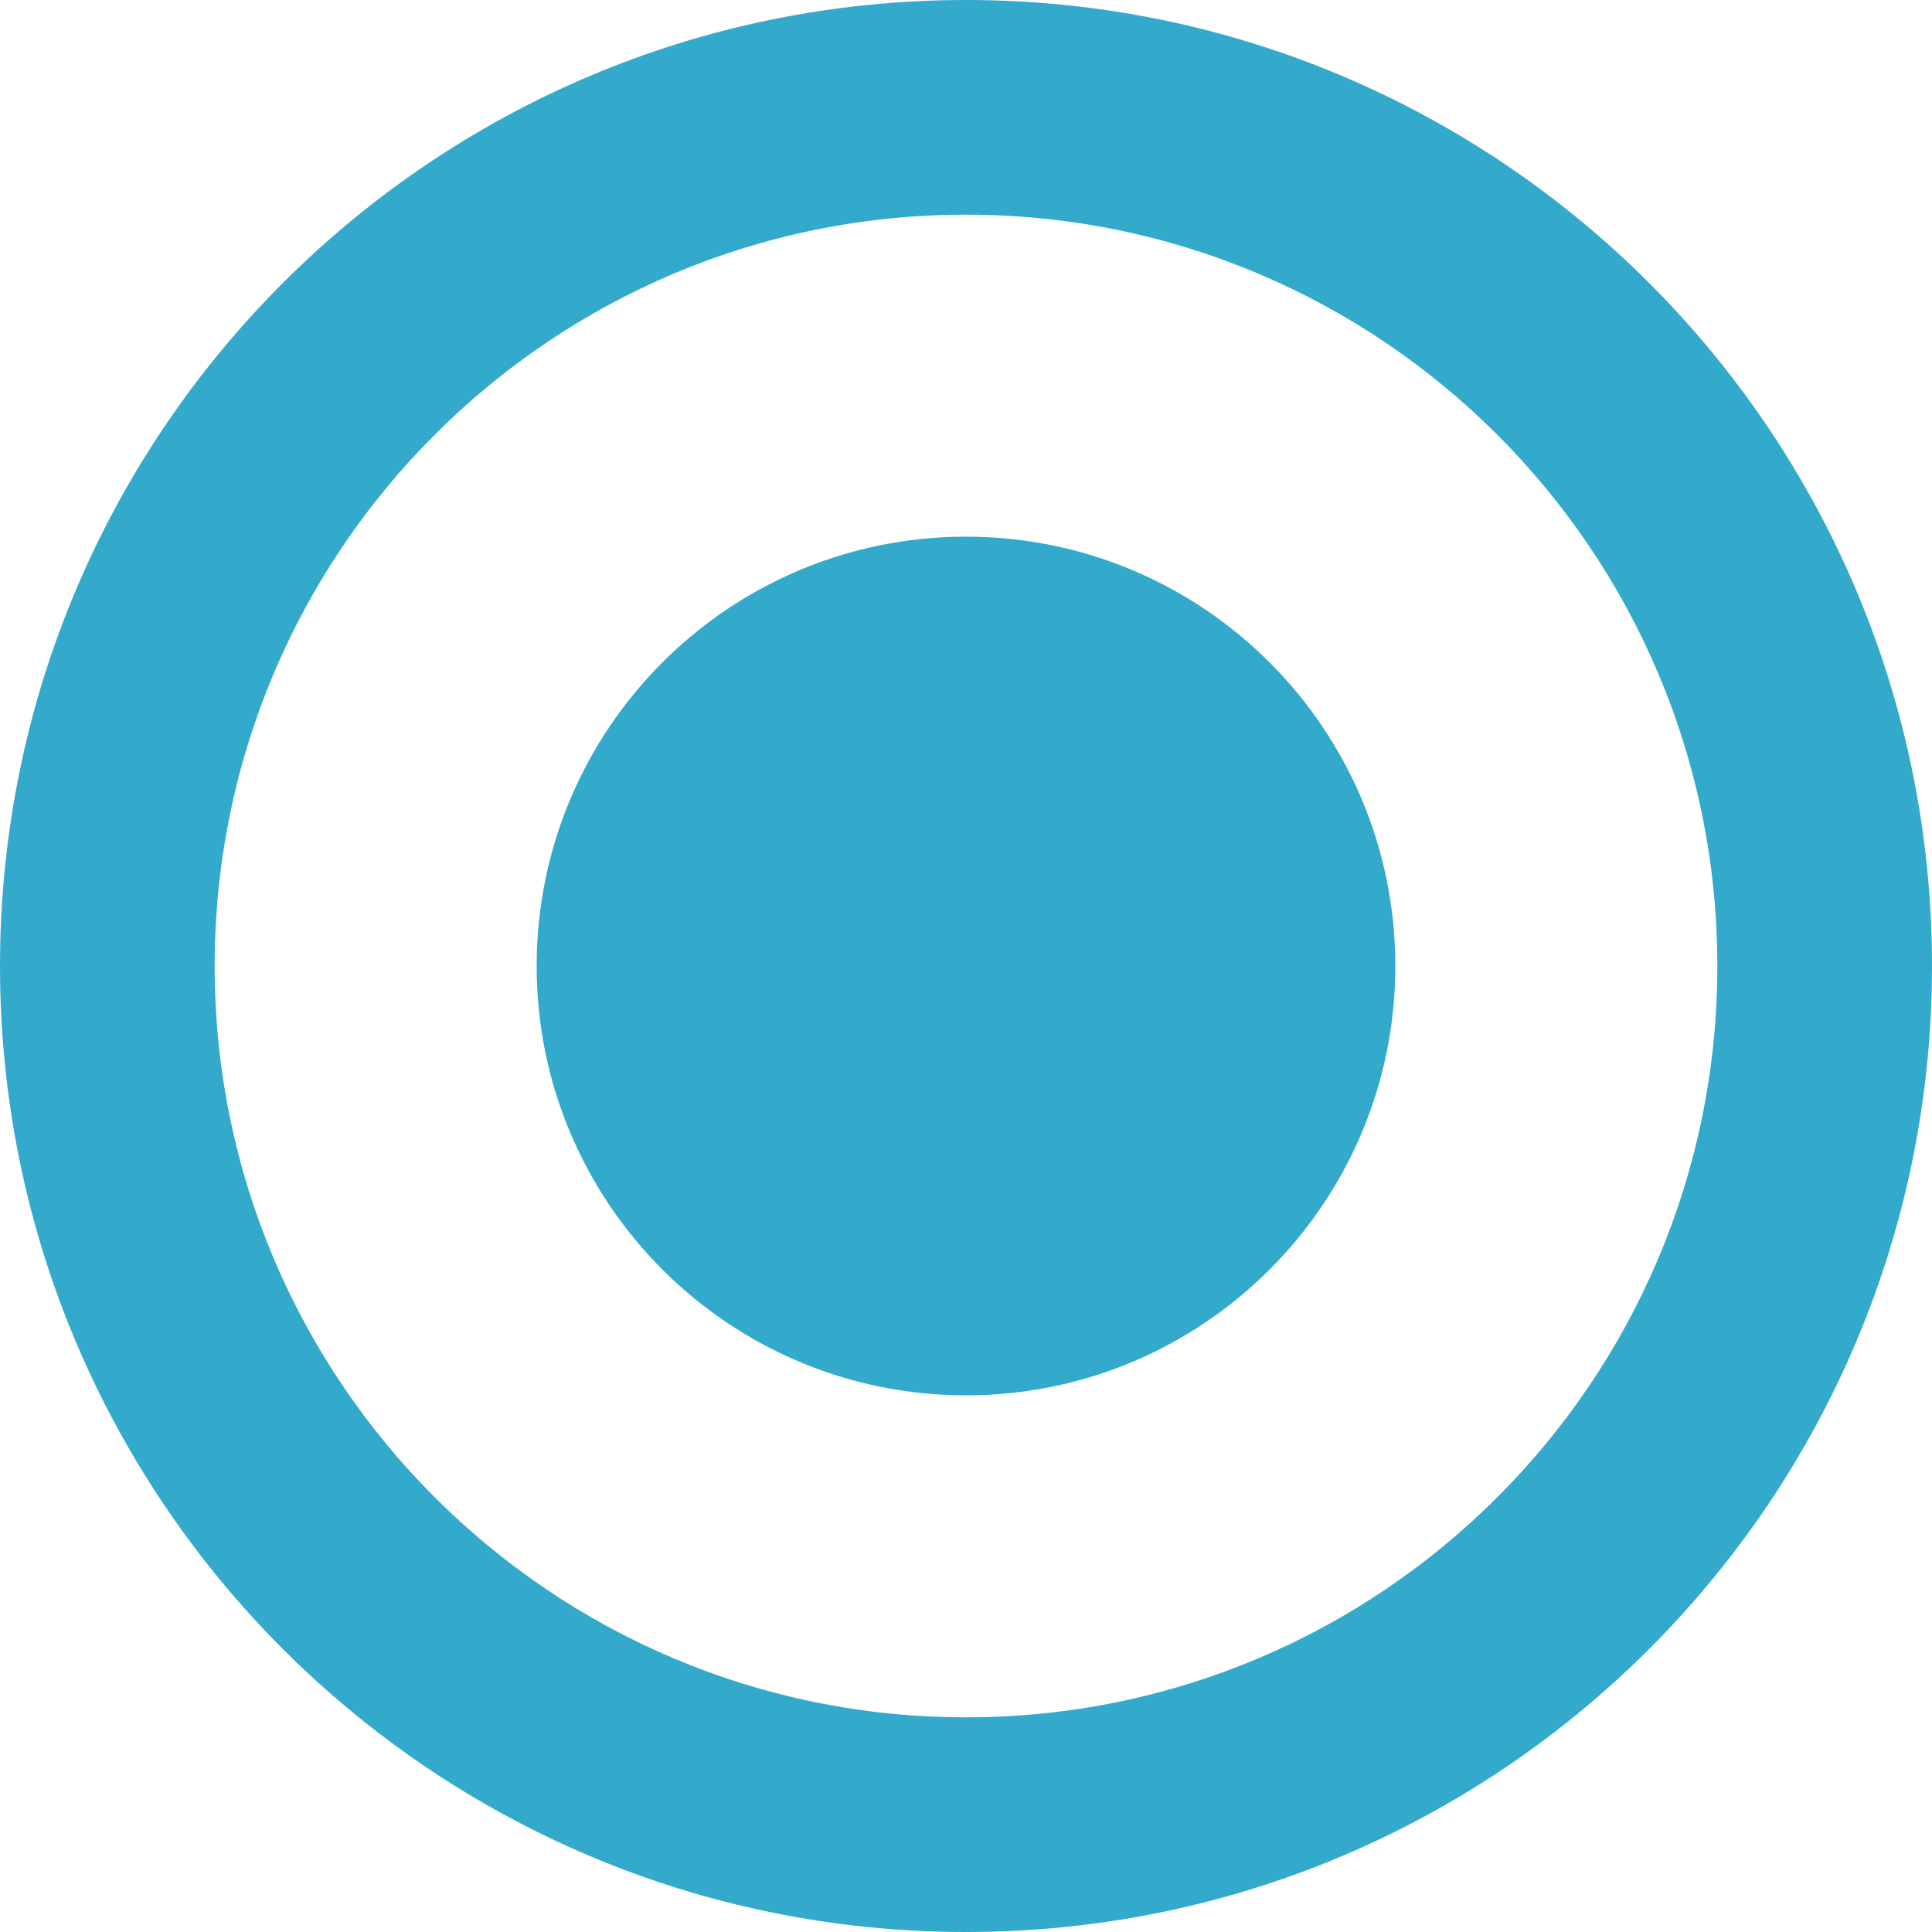
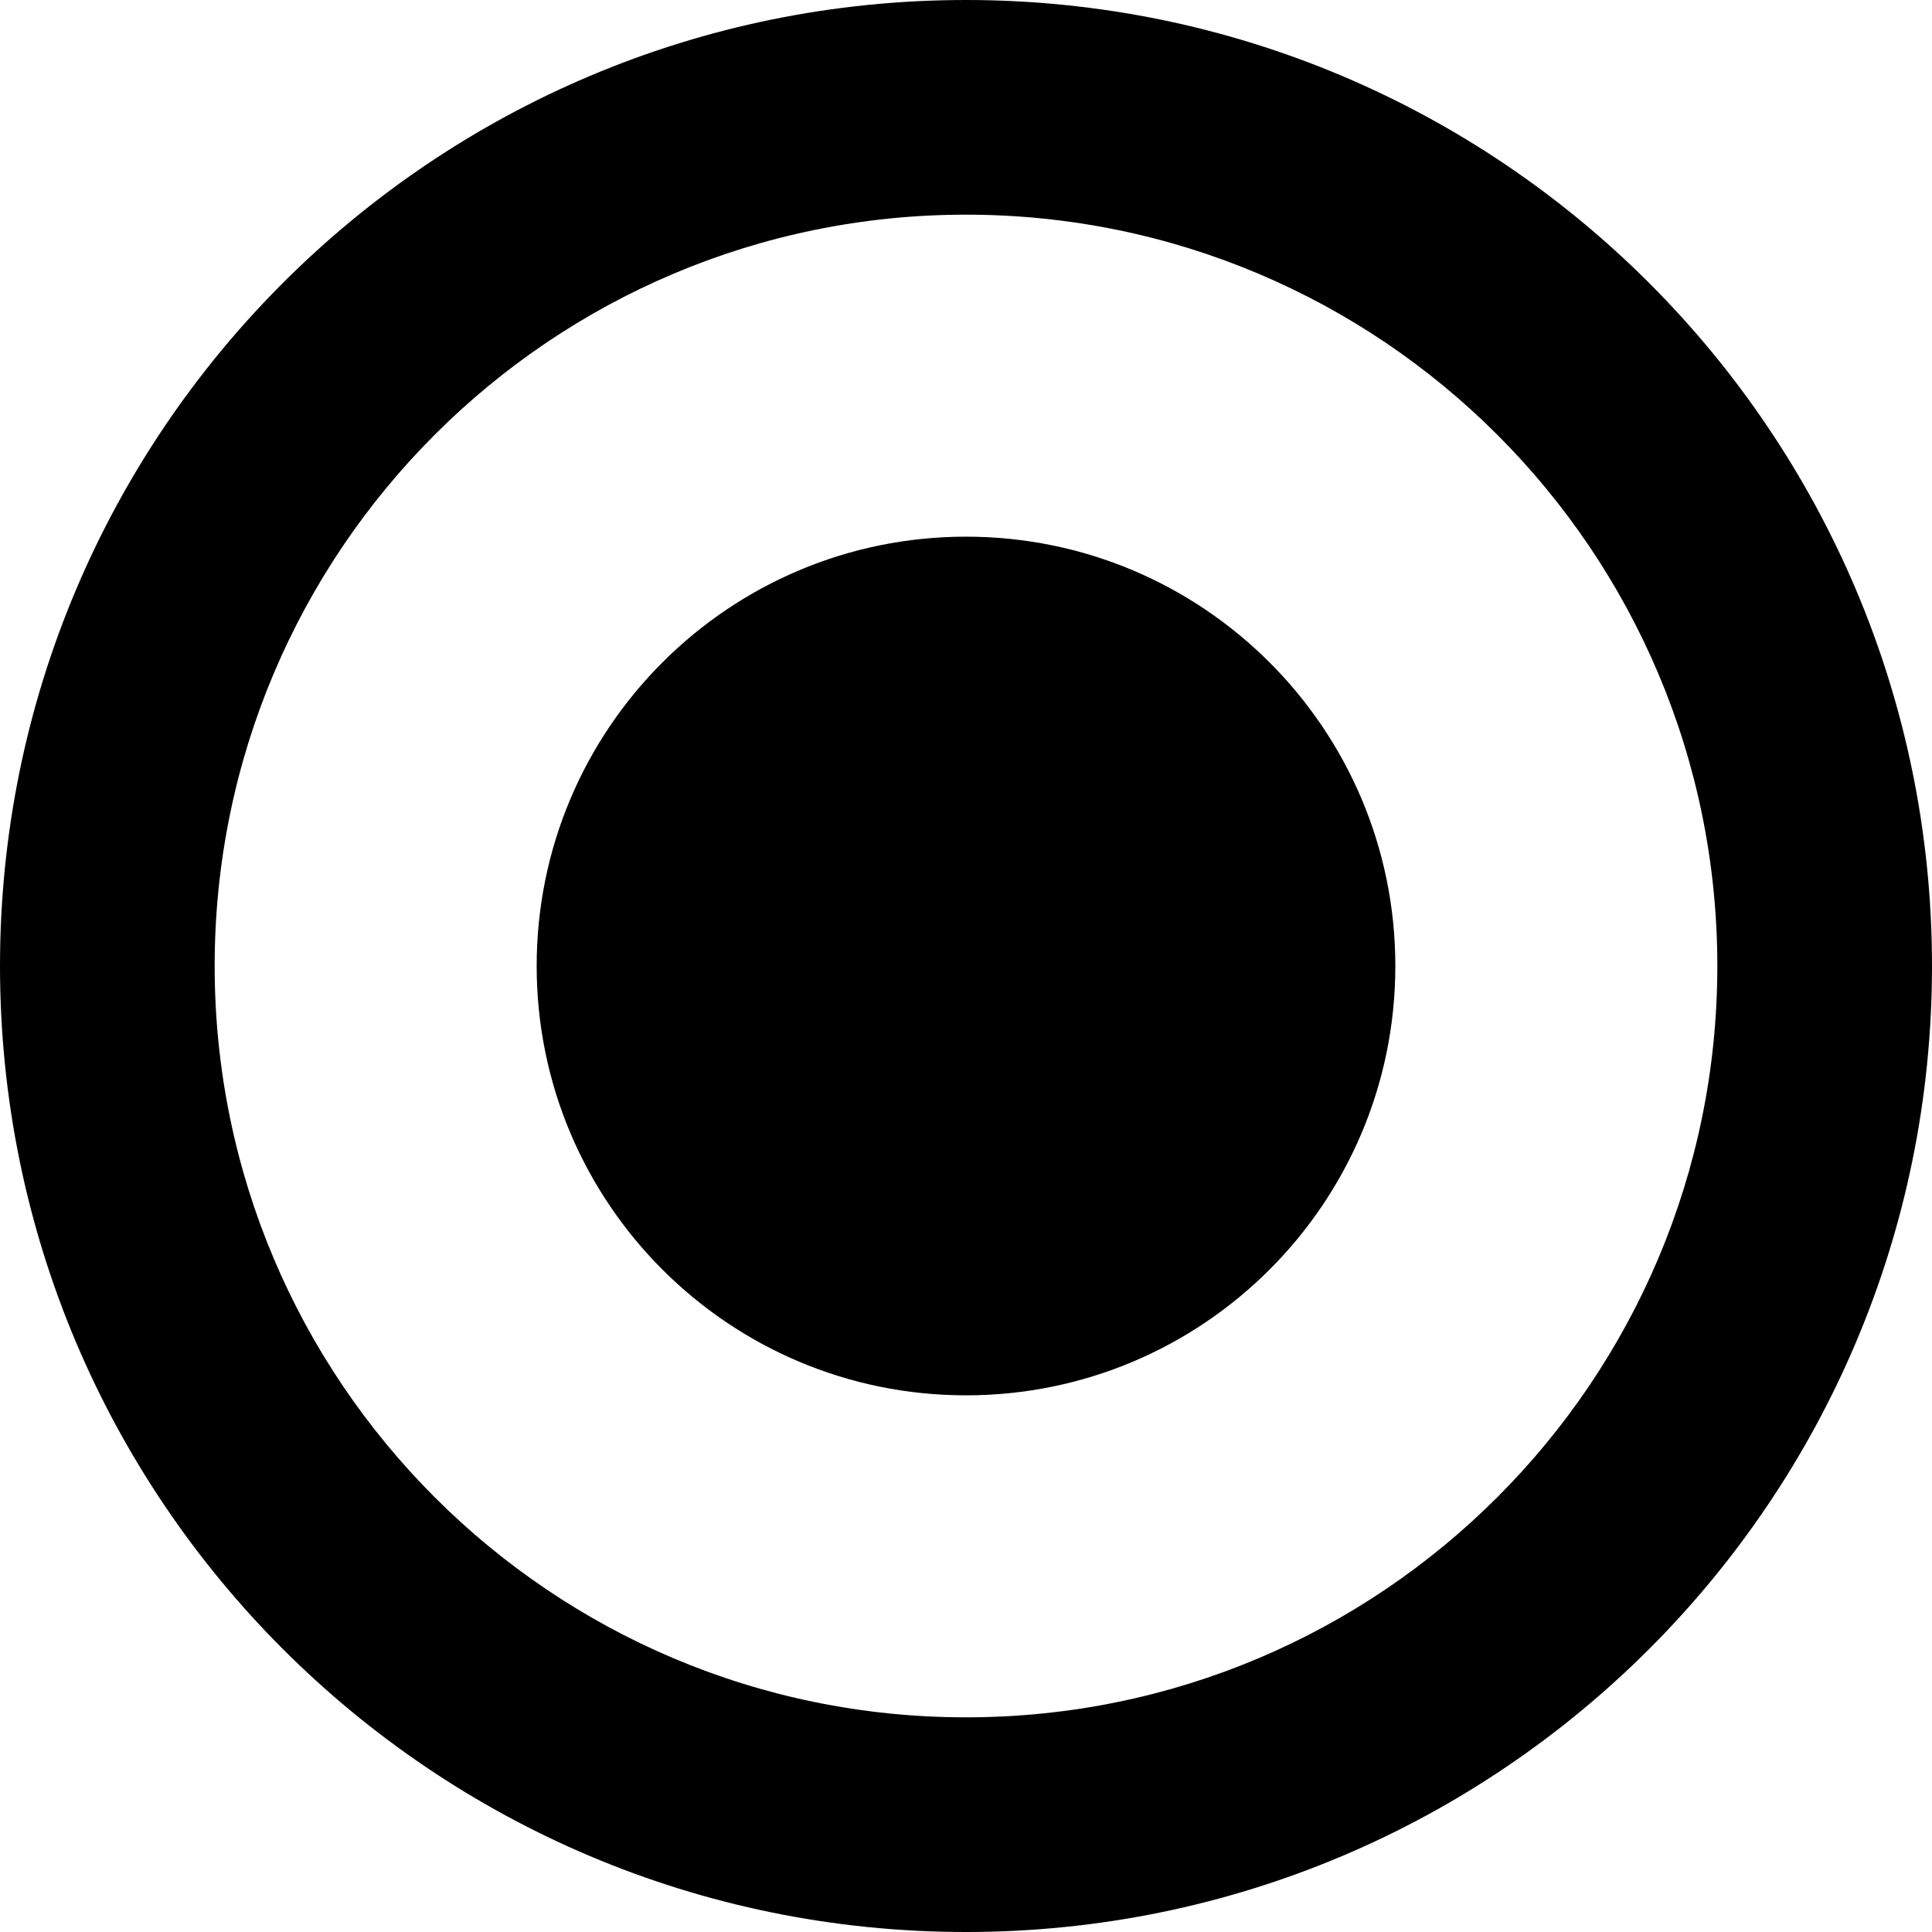
<svg xmlns="http://www.w3.org/2000/svg" width="18" height="18" viewBox="0 0 18 18">
-   <g fill="none" fill-rule="evenodd" stroke="none" stroke-width="1">
-     <path fill="#3AC" d="M9,16 C12.866,16 16,12.866 16,9 C16,5.134 12.866,2 9,2 C5.134,2 2,5.134 2,9 C2,12.866 5.134,16 9,16 Z M9,18 C4.029,18 0,13.971 0,9 C0,4.029 4.029,0 9,0 C13.971,0 18,4.029 18,9 C18,13.971 13.971,18 9,18 Z M9,13 C6.791,13 5,11.209 5,9 C5,6.791 6.791,5 9,5 C11.209,5 13,6.791 13,9 C13,11.209 11.209,13 9,13 Z" />
-   </g>
+   <path fill="#000" d="M9,16 C12.866,16 16,12.866 16,9 C16,5.134 12.866,2 9,2 C5.134,2 2,5.134 2,9 C2,12.866 5.134,16 9,16 Z M9,18 C4.029,18 0,13.971 0,9 C0,4.029 4.029,0 9,0 C13.971,0 18,4.029 18,9 C18,13.971 13.971,18 9,18 Z M9,13 C6.791,13 5,11.209 5,9 C5,6.791 6.791,5 9,5 C11.209,5 13,6.791 13,9 C13,11.209 11.209,13 9,13 Z" />
</svg>
